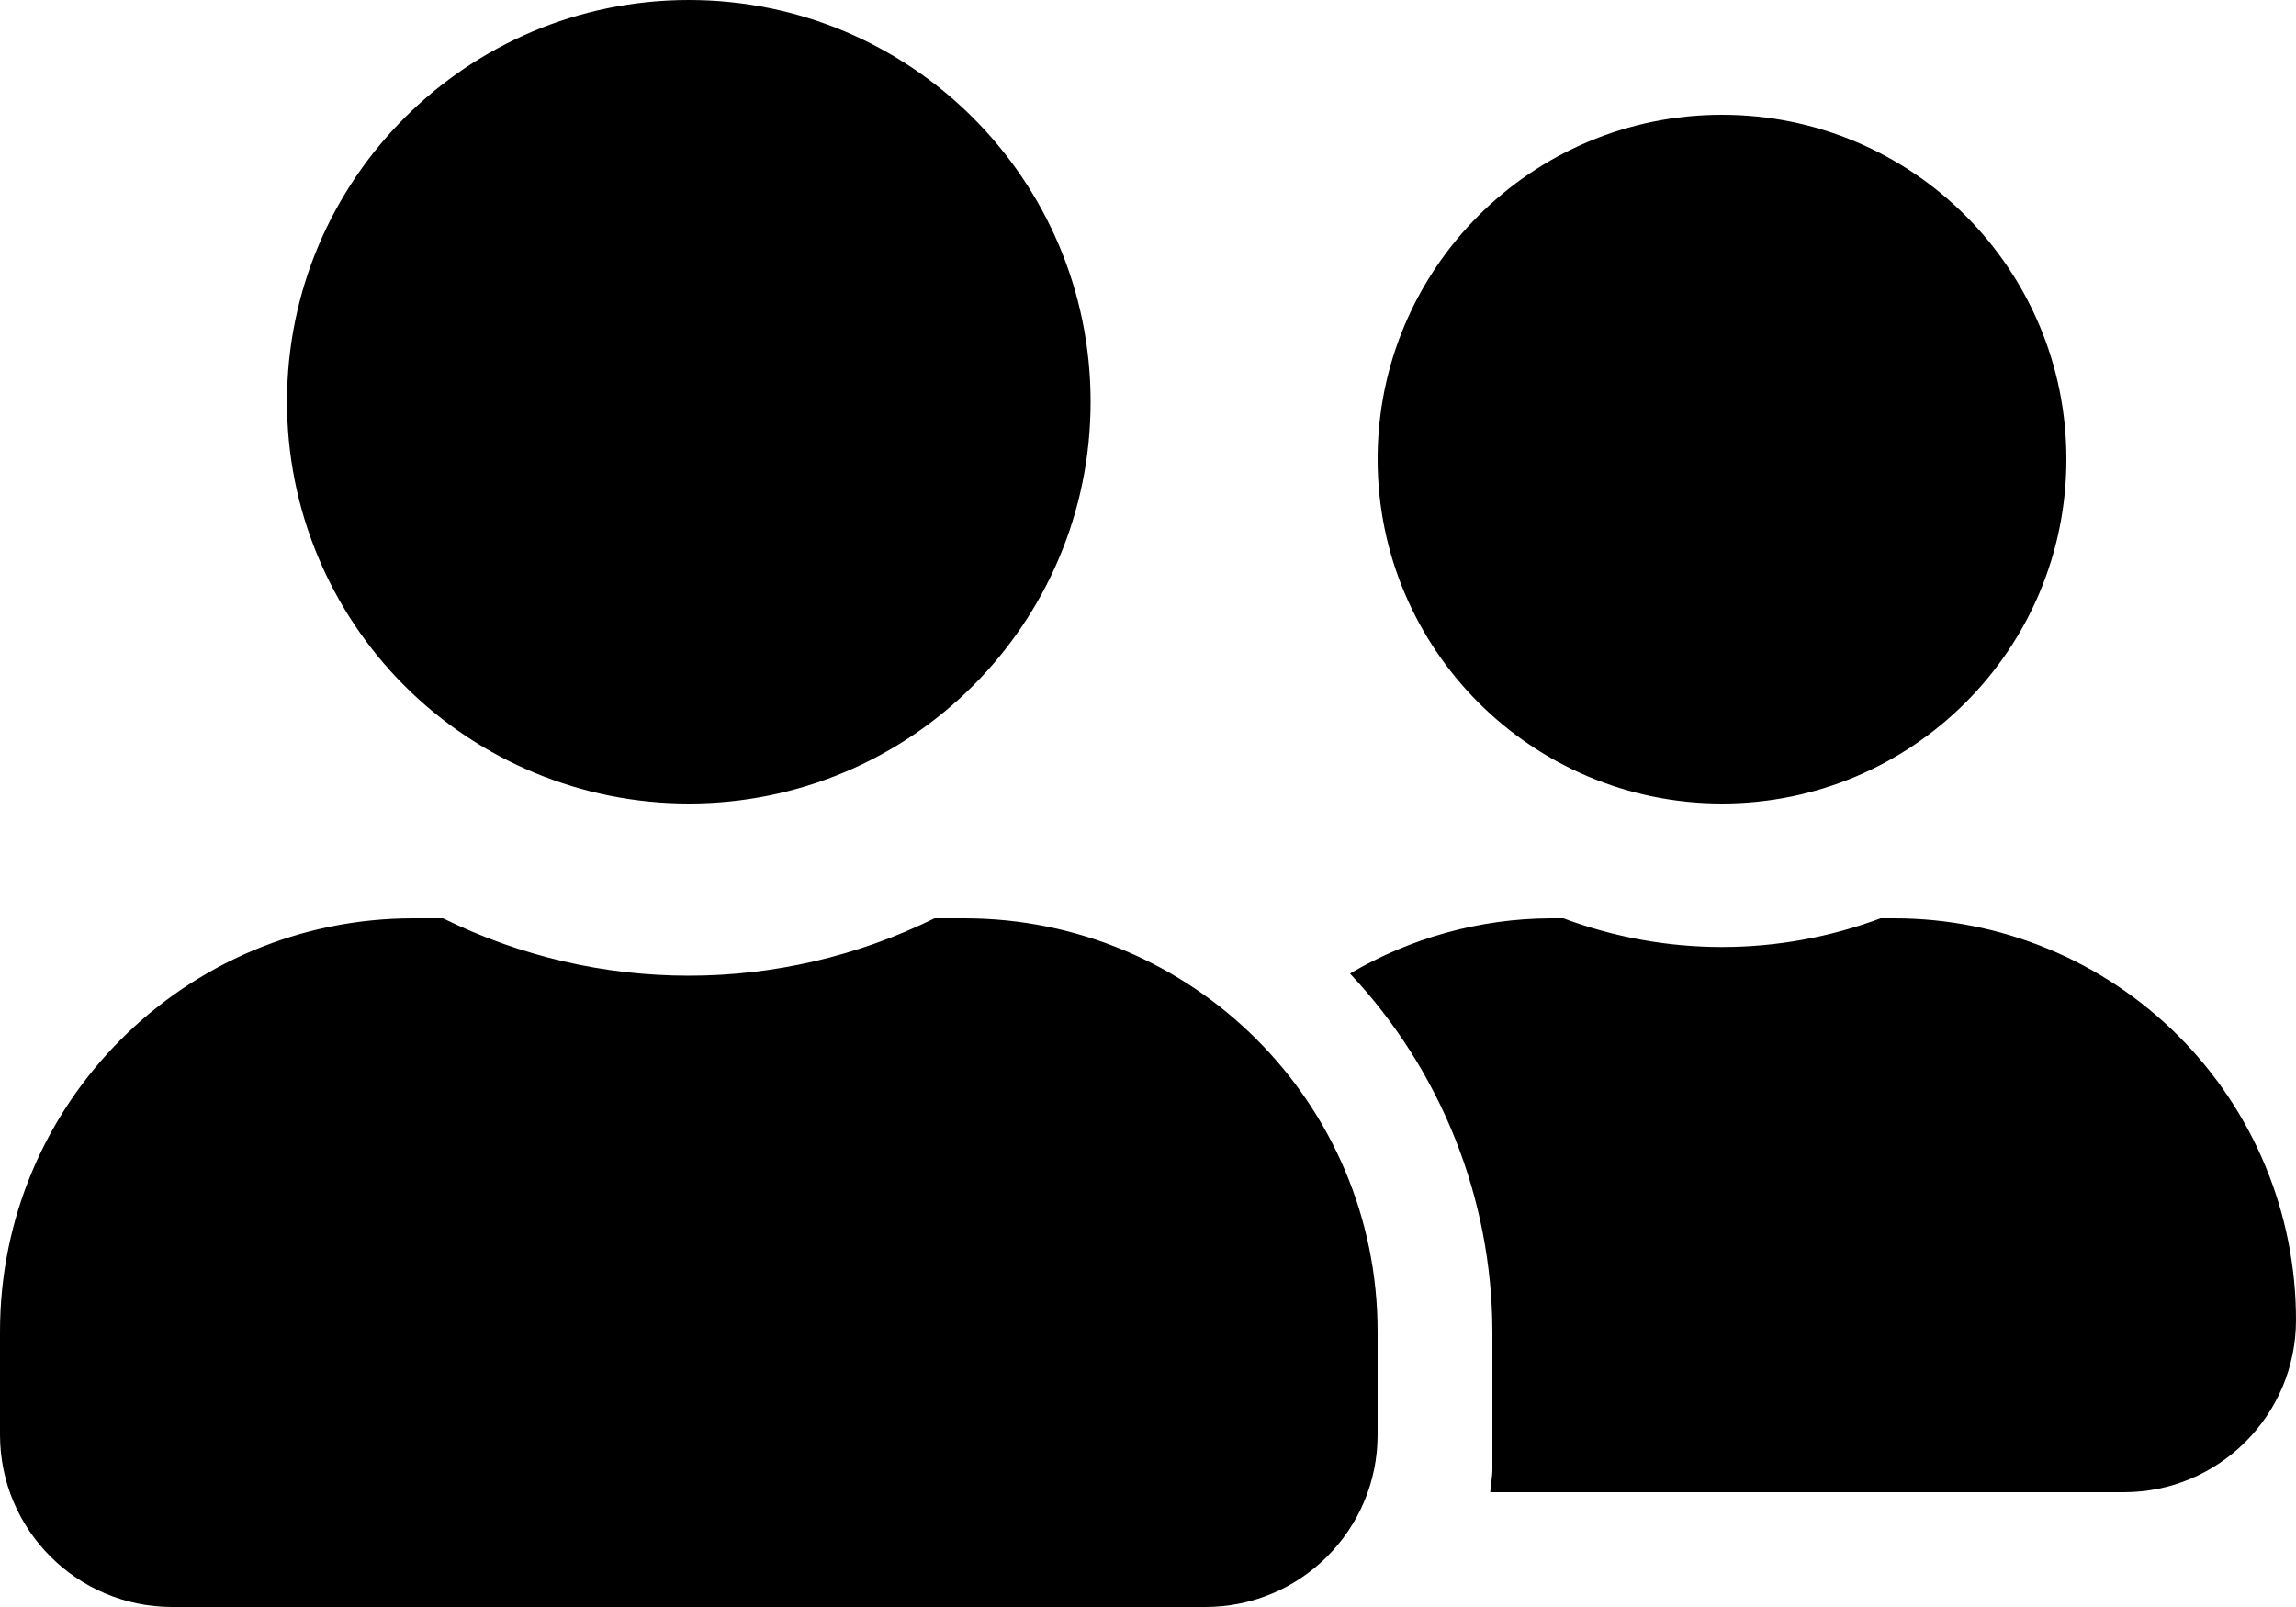
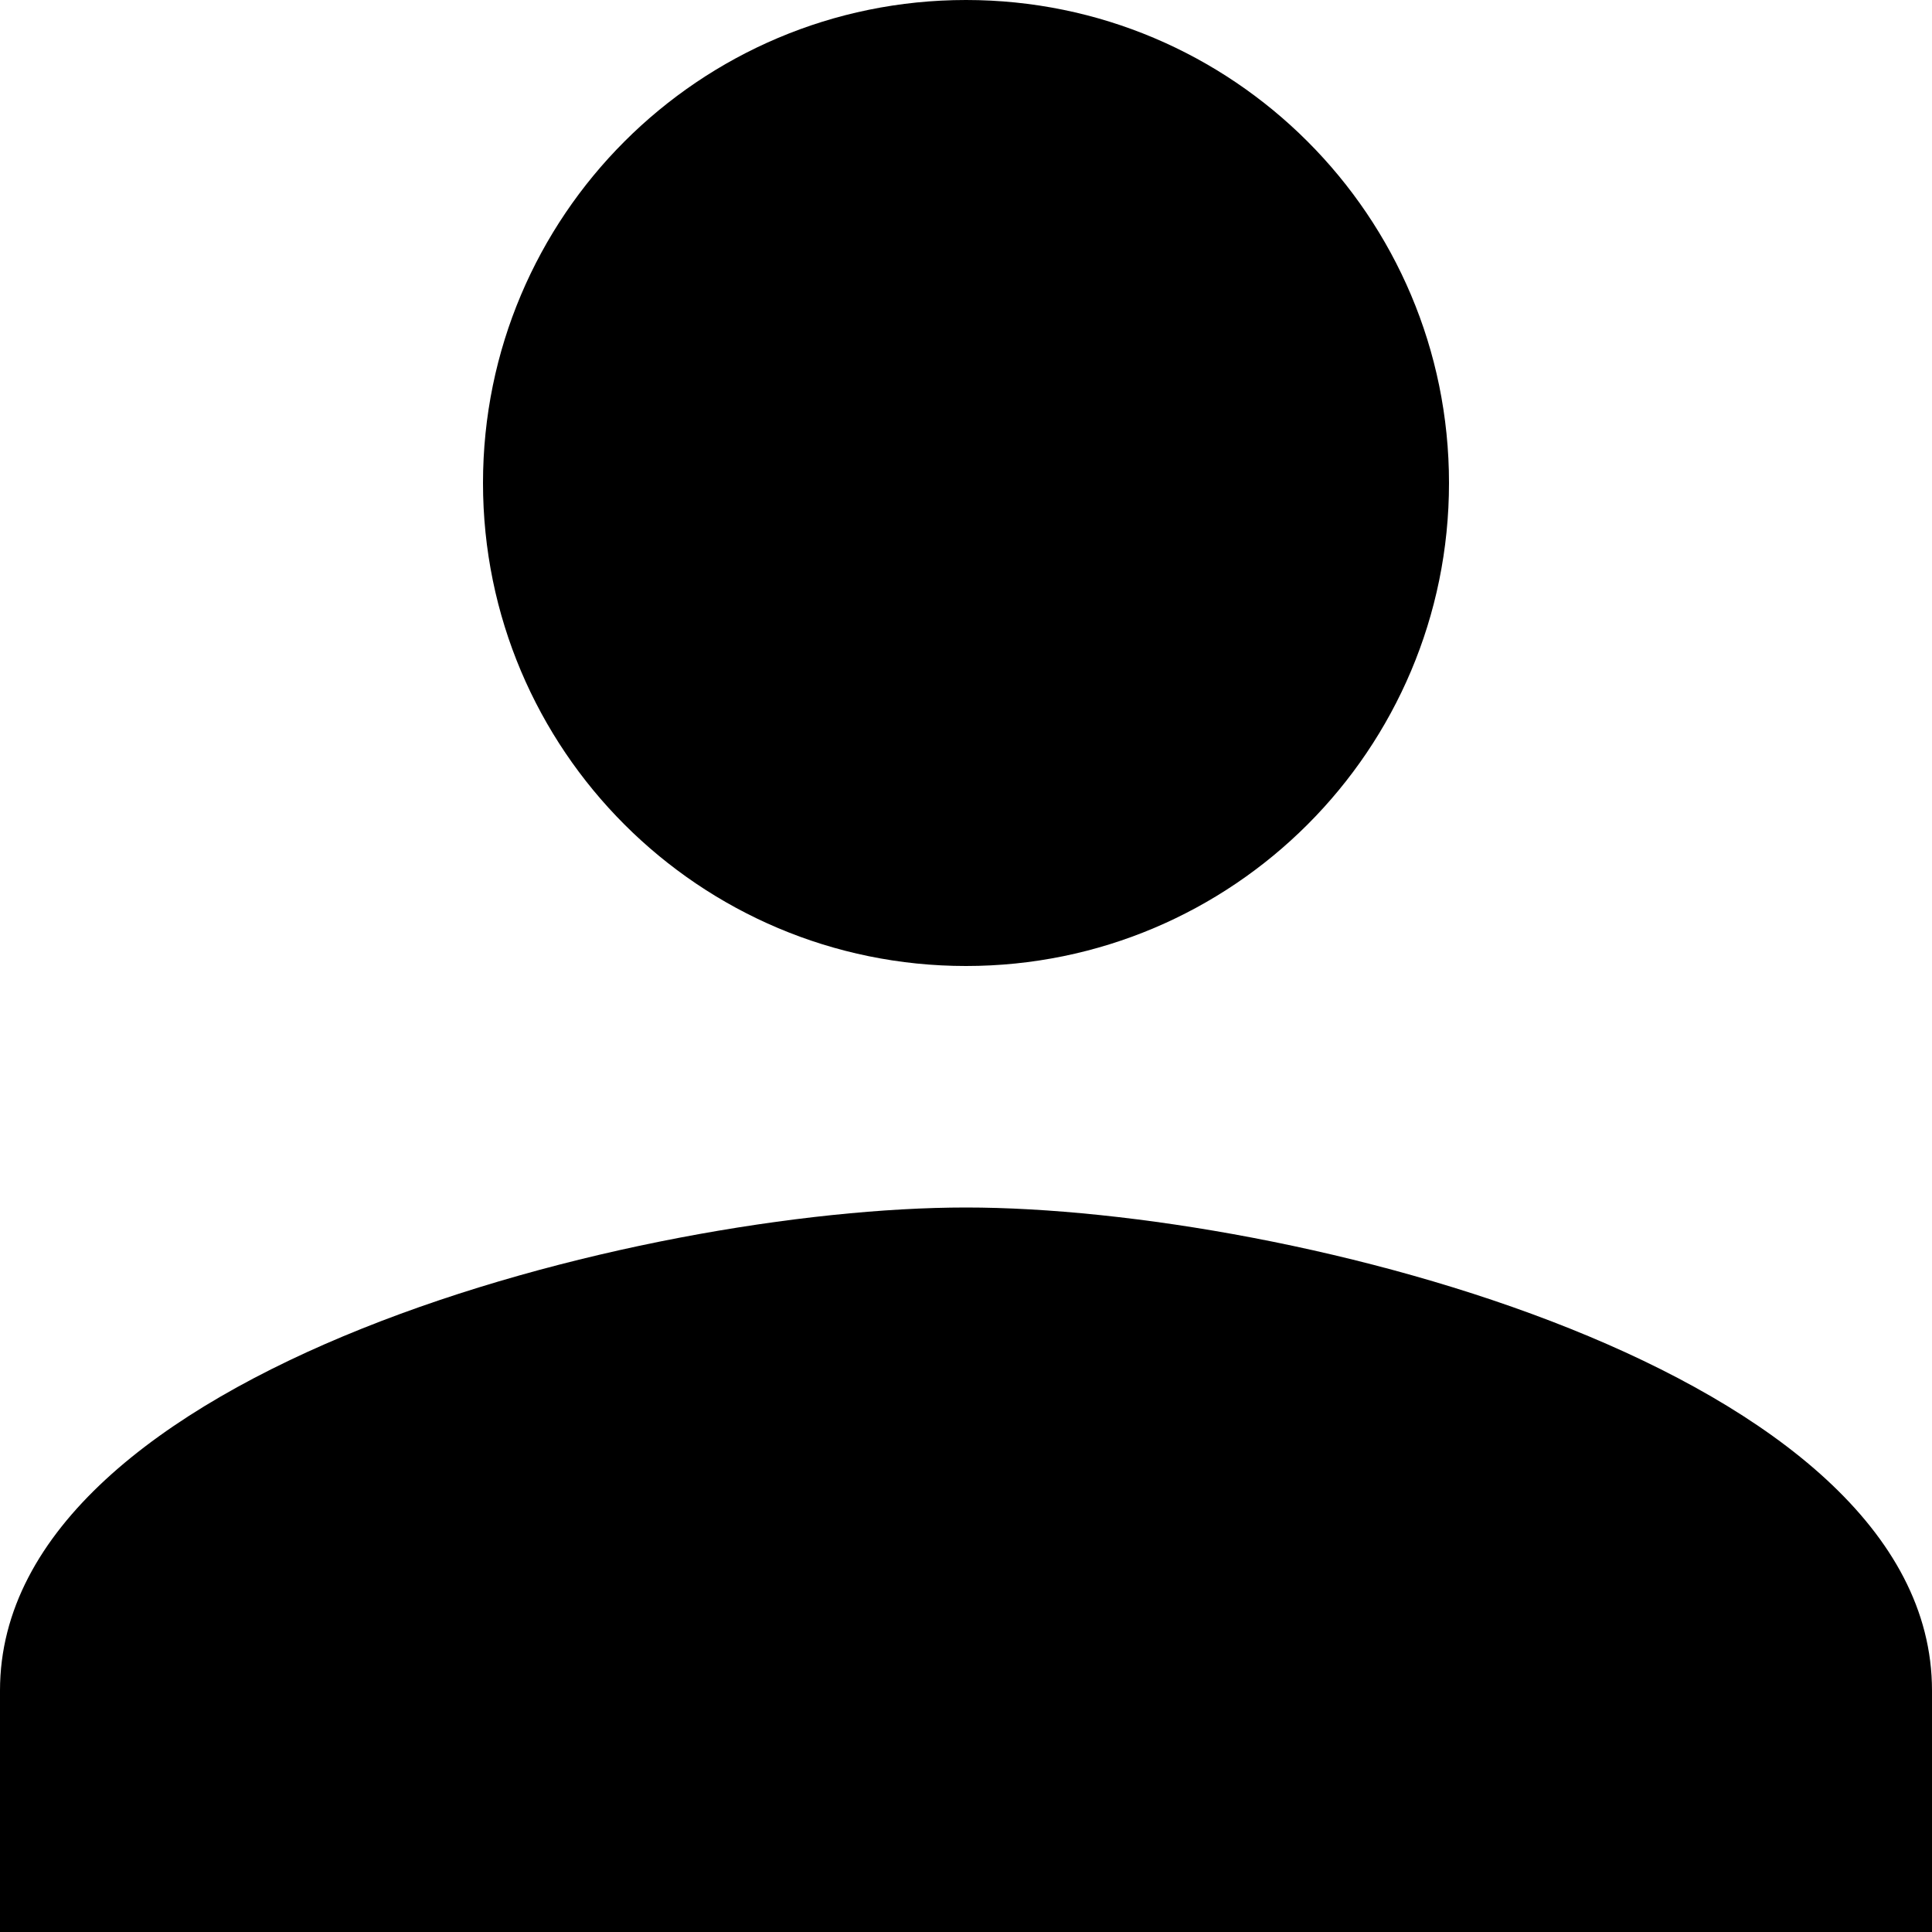
- <svg xmlns="http://www.w3.org/2000/svg" width="45" height="31.5" viewBox="0 0 45 31.5">
-   <path id="profile_icon" d="M13.5,18a7.875,7.875,0,1,0-7.875-7.875A7.871,7.871,0,0,0,13.5,18Zm5.4,2.25h-.584a10.873,10.873,0,0,1-9.633,0H8.1A8.1,8.1,0,0,0,0,28.35v2.025A3.376,3.376,0,0,0,3.375,33.75h20.25A3.376,3.376,0,0,0,27,30.375V28.35A8.1,8.1,0,0,0,18.9,20.25ZM33.75,18A6.75,6.75,0,1,0,27,11.25,6.752,6.752,0,0,0,33.75,18Zm3.375,2.25h-.267a8.867,8.867,0,0,1-6.216,0h-.267a7.81,7.81,0,0,0-3.916,1.083A10.29,10.29,0,0,1,29.25,28.35v2.7c0,.155-.035.3-.042.45H41.625A3.376,3.376,0,0,0,45,28.125a7.871,7.871,0,0,0-7.875-7.875Z" transform="translate(0 -2.25)" />
+ <svg xmlns="http://www.w3.org/2000/svg" width="36" height="36" viewBox="0 0 36 36">
+   <path id="profile_icon" d="M24,24a9,9,0,1,0-9-9A9,9,0,0,0,24,24Zm0,4.5c-6.007,0-18,3.015-18,9V42H42V37.5C42,31.515,30.007,28.5,24,28.5Z" transform="translate(-6 -6)" />
</svg>
